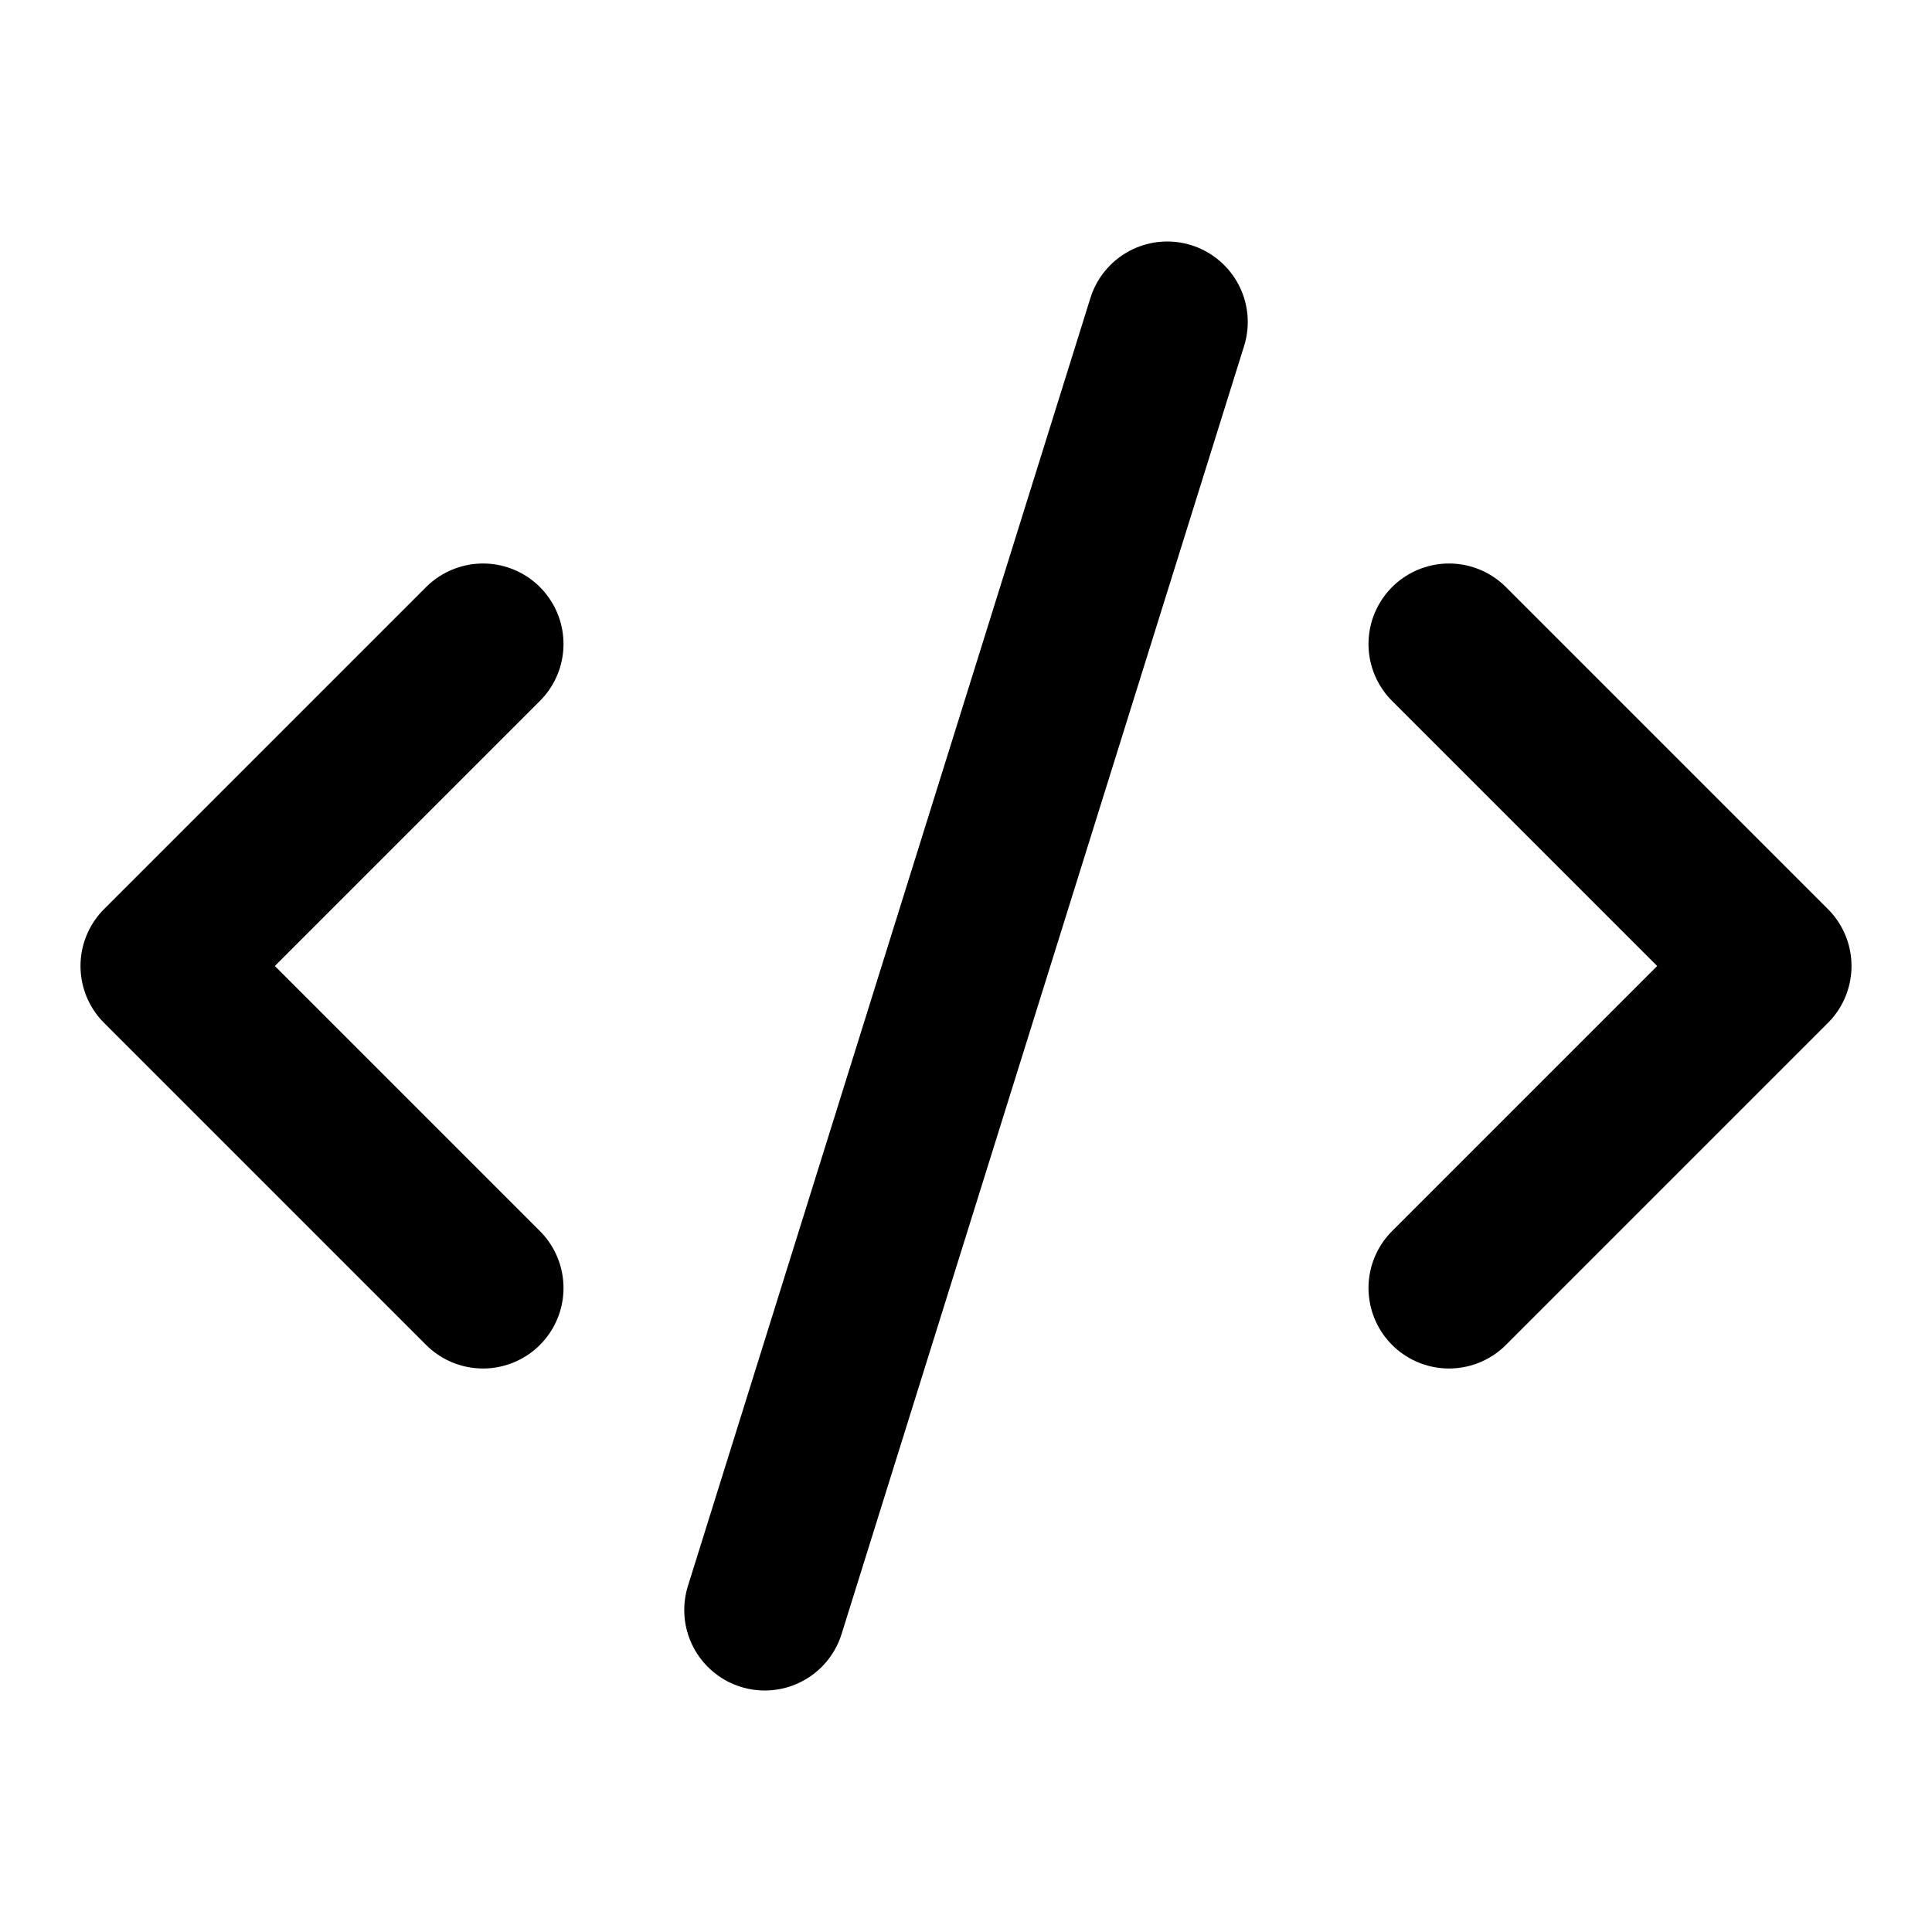
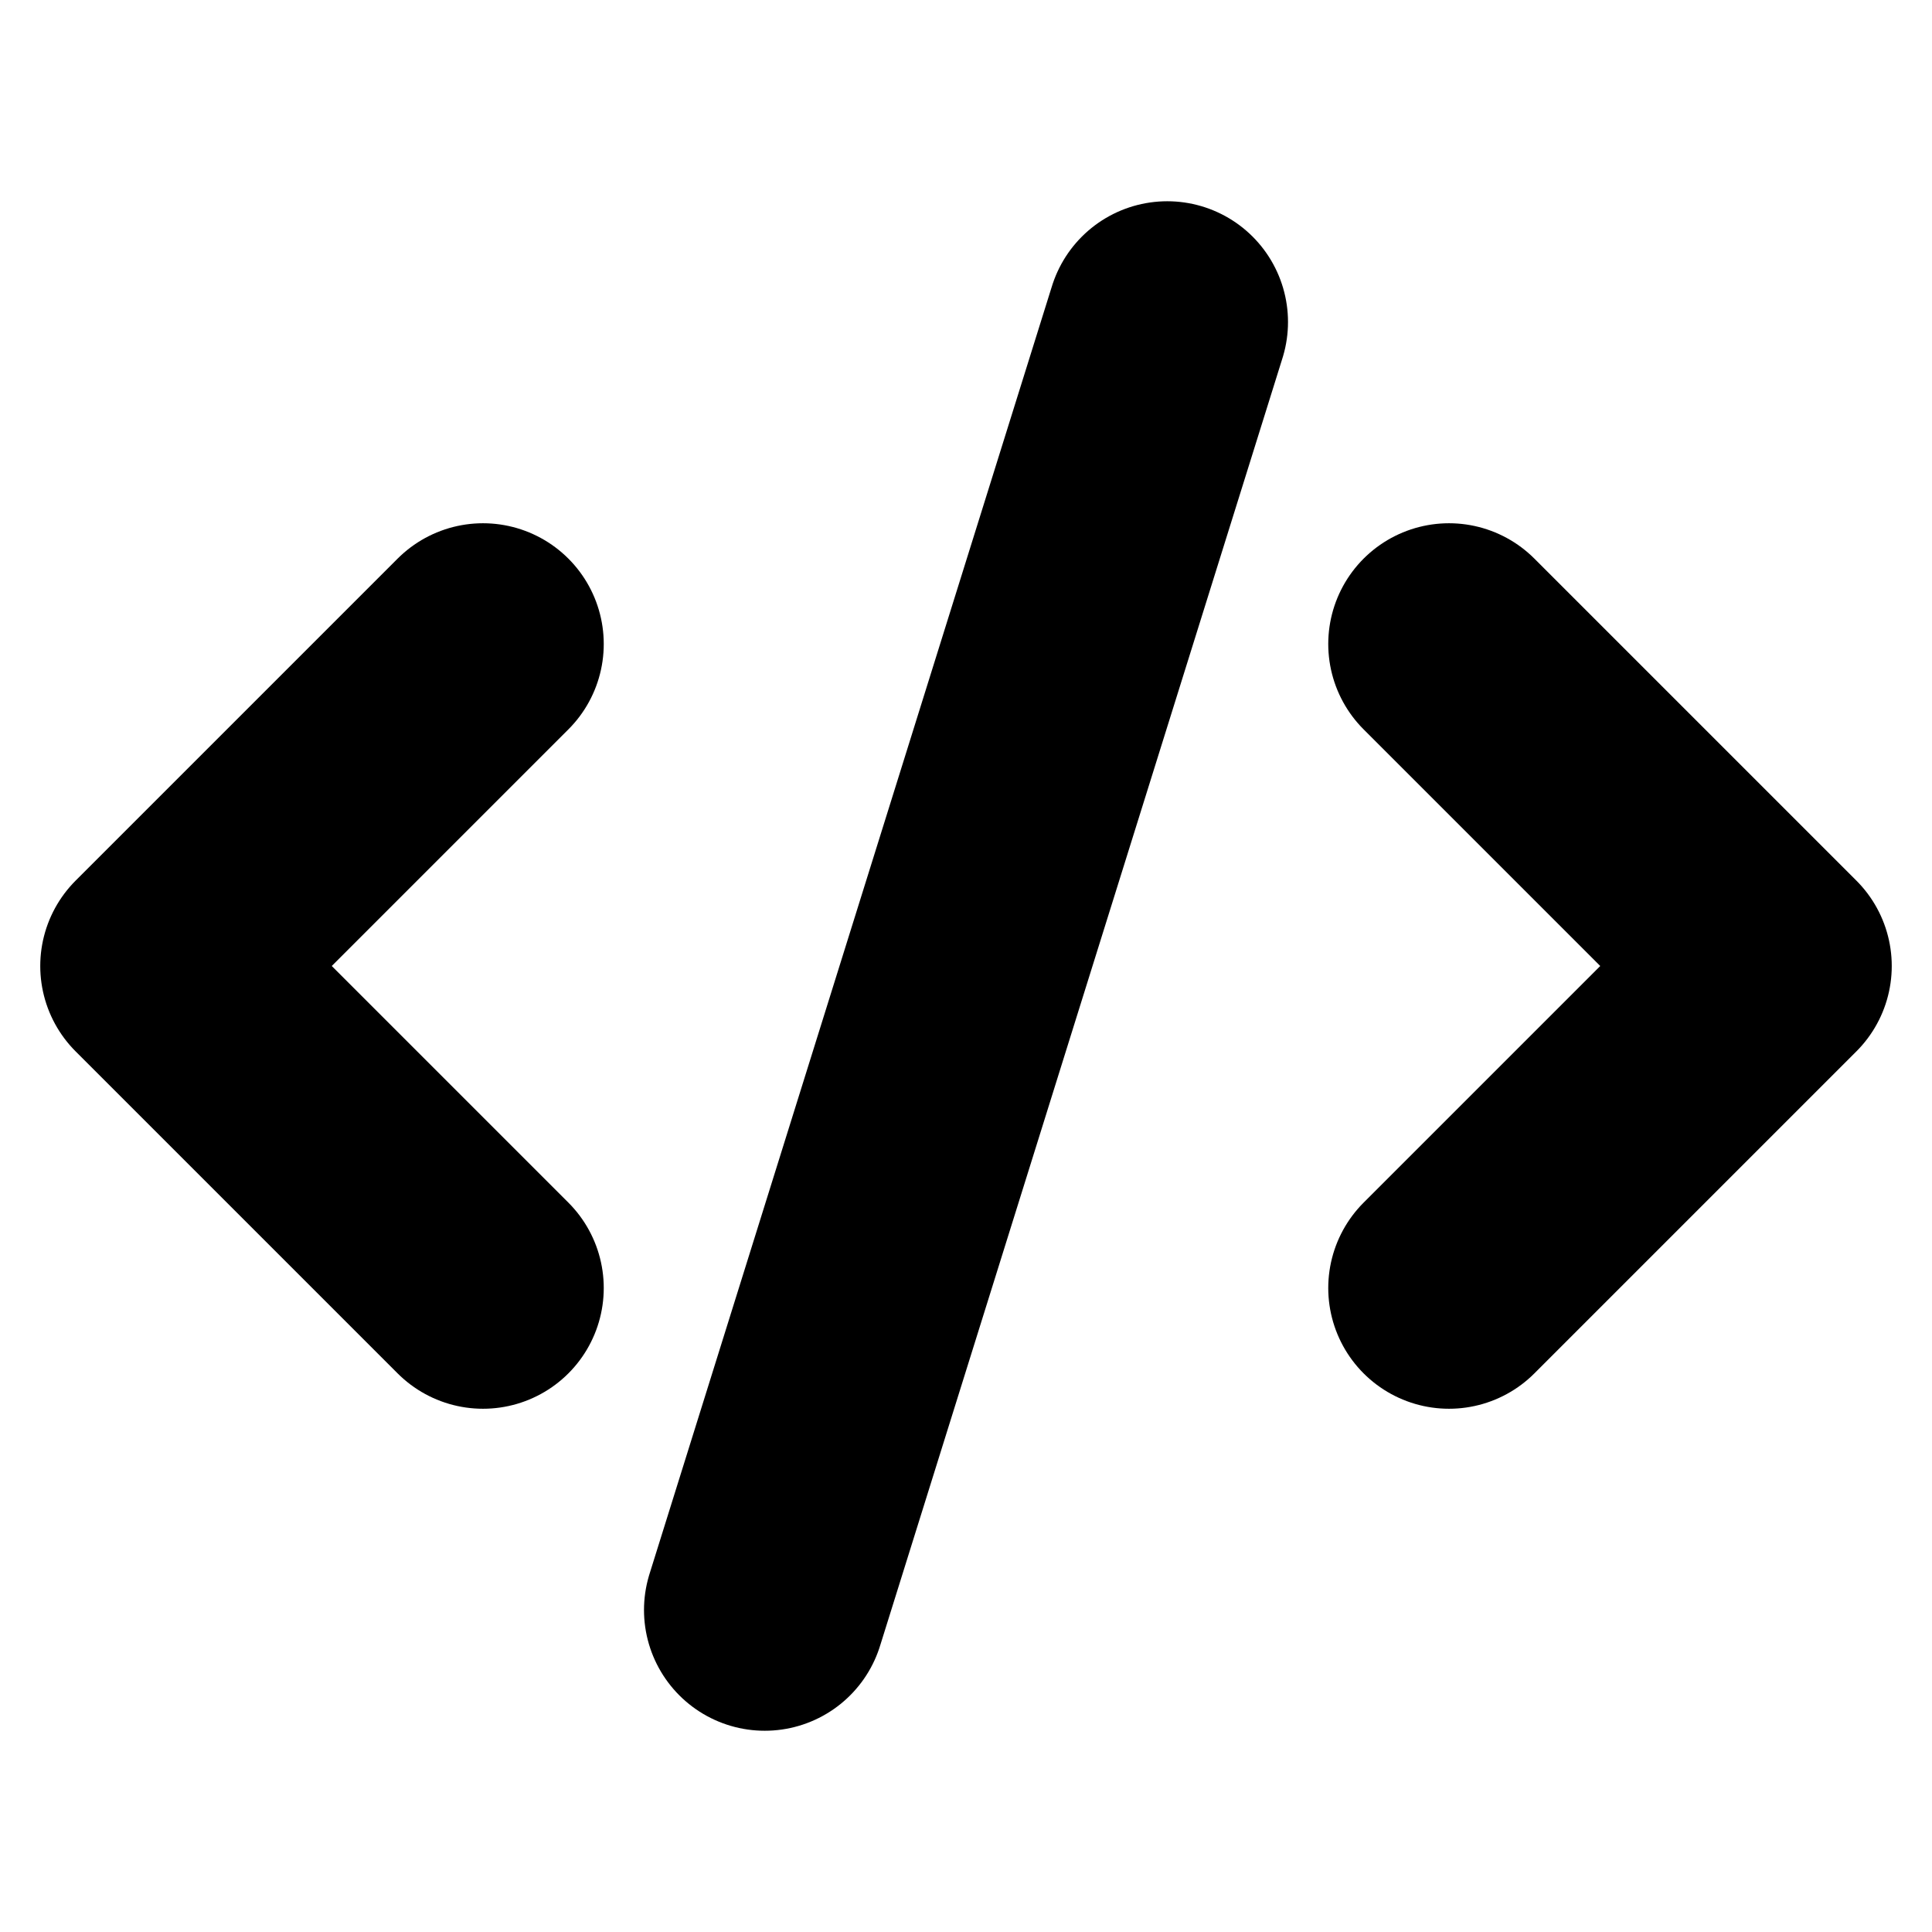
- <svg xmlns="http://www.w3.org/2000/svg" width="24" height="24" viewBox="0 0 24 24" fill="none" stroke="currentColor" stroke-width="2" stroke-linecap="round" stroke-linejoin="round" class="lucide lucide-code-xml-icon lucide-code-xml">
+ <svg xmlns="http://www.w3.org/2000/svg" width="24" height="24" viewBox="0 0 24 24" fill="none" stroke="currentColor" stroke-width="3" stroke-linecap="round" stroke-linejoin="round" class="lucide lucide-code-xml-icon lucide-code-xml">
  <path d="m18 16 4-4-4-4" />
  <path d="m6 8-4 4 4 4" />
  <path d="m14.5 4-5 16" />
</svg>
